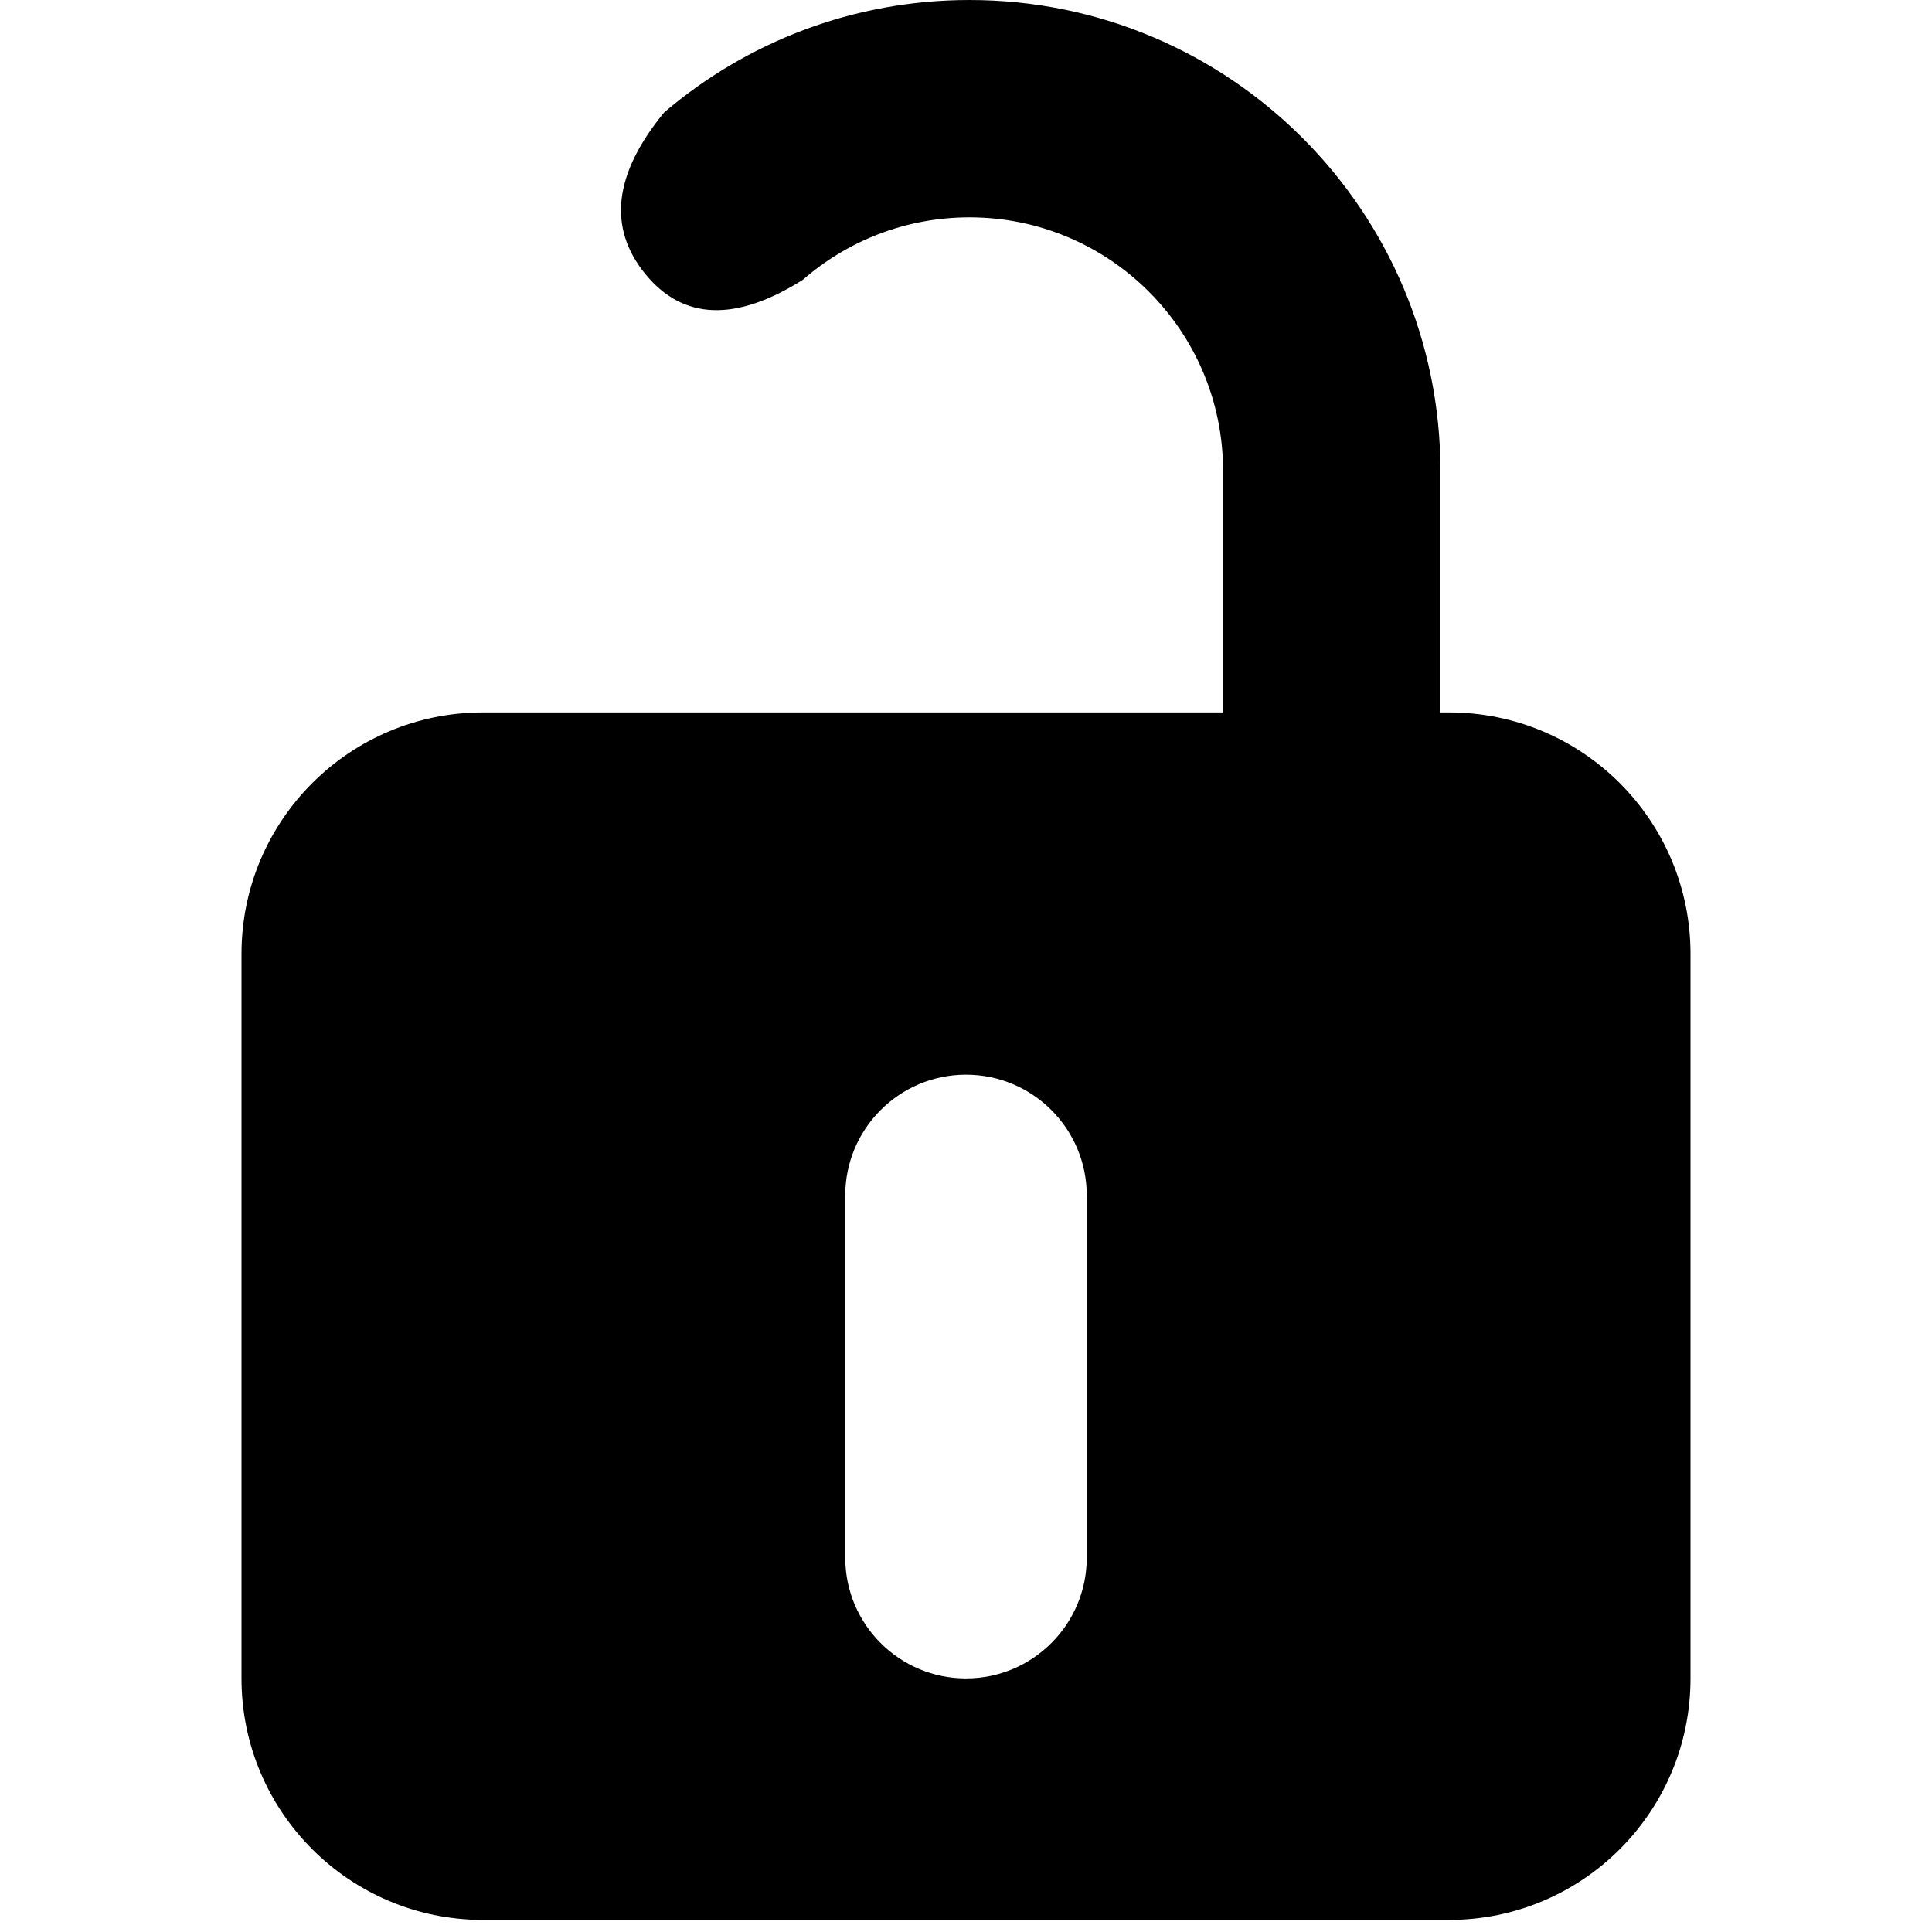
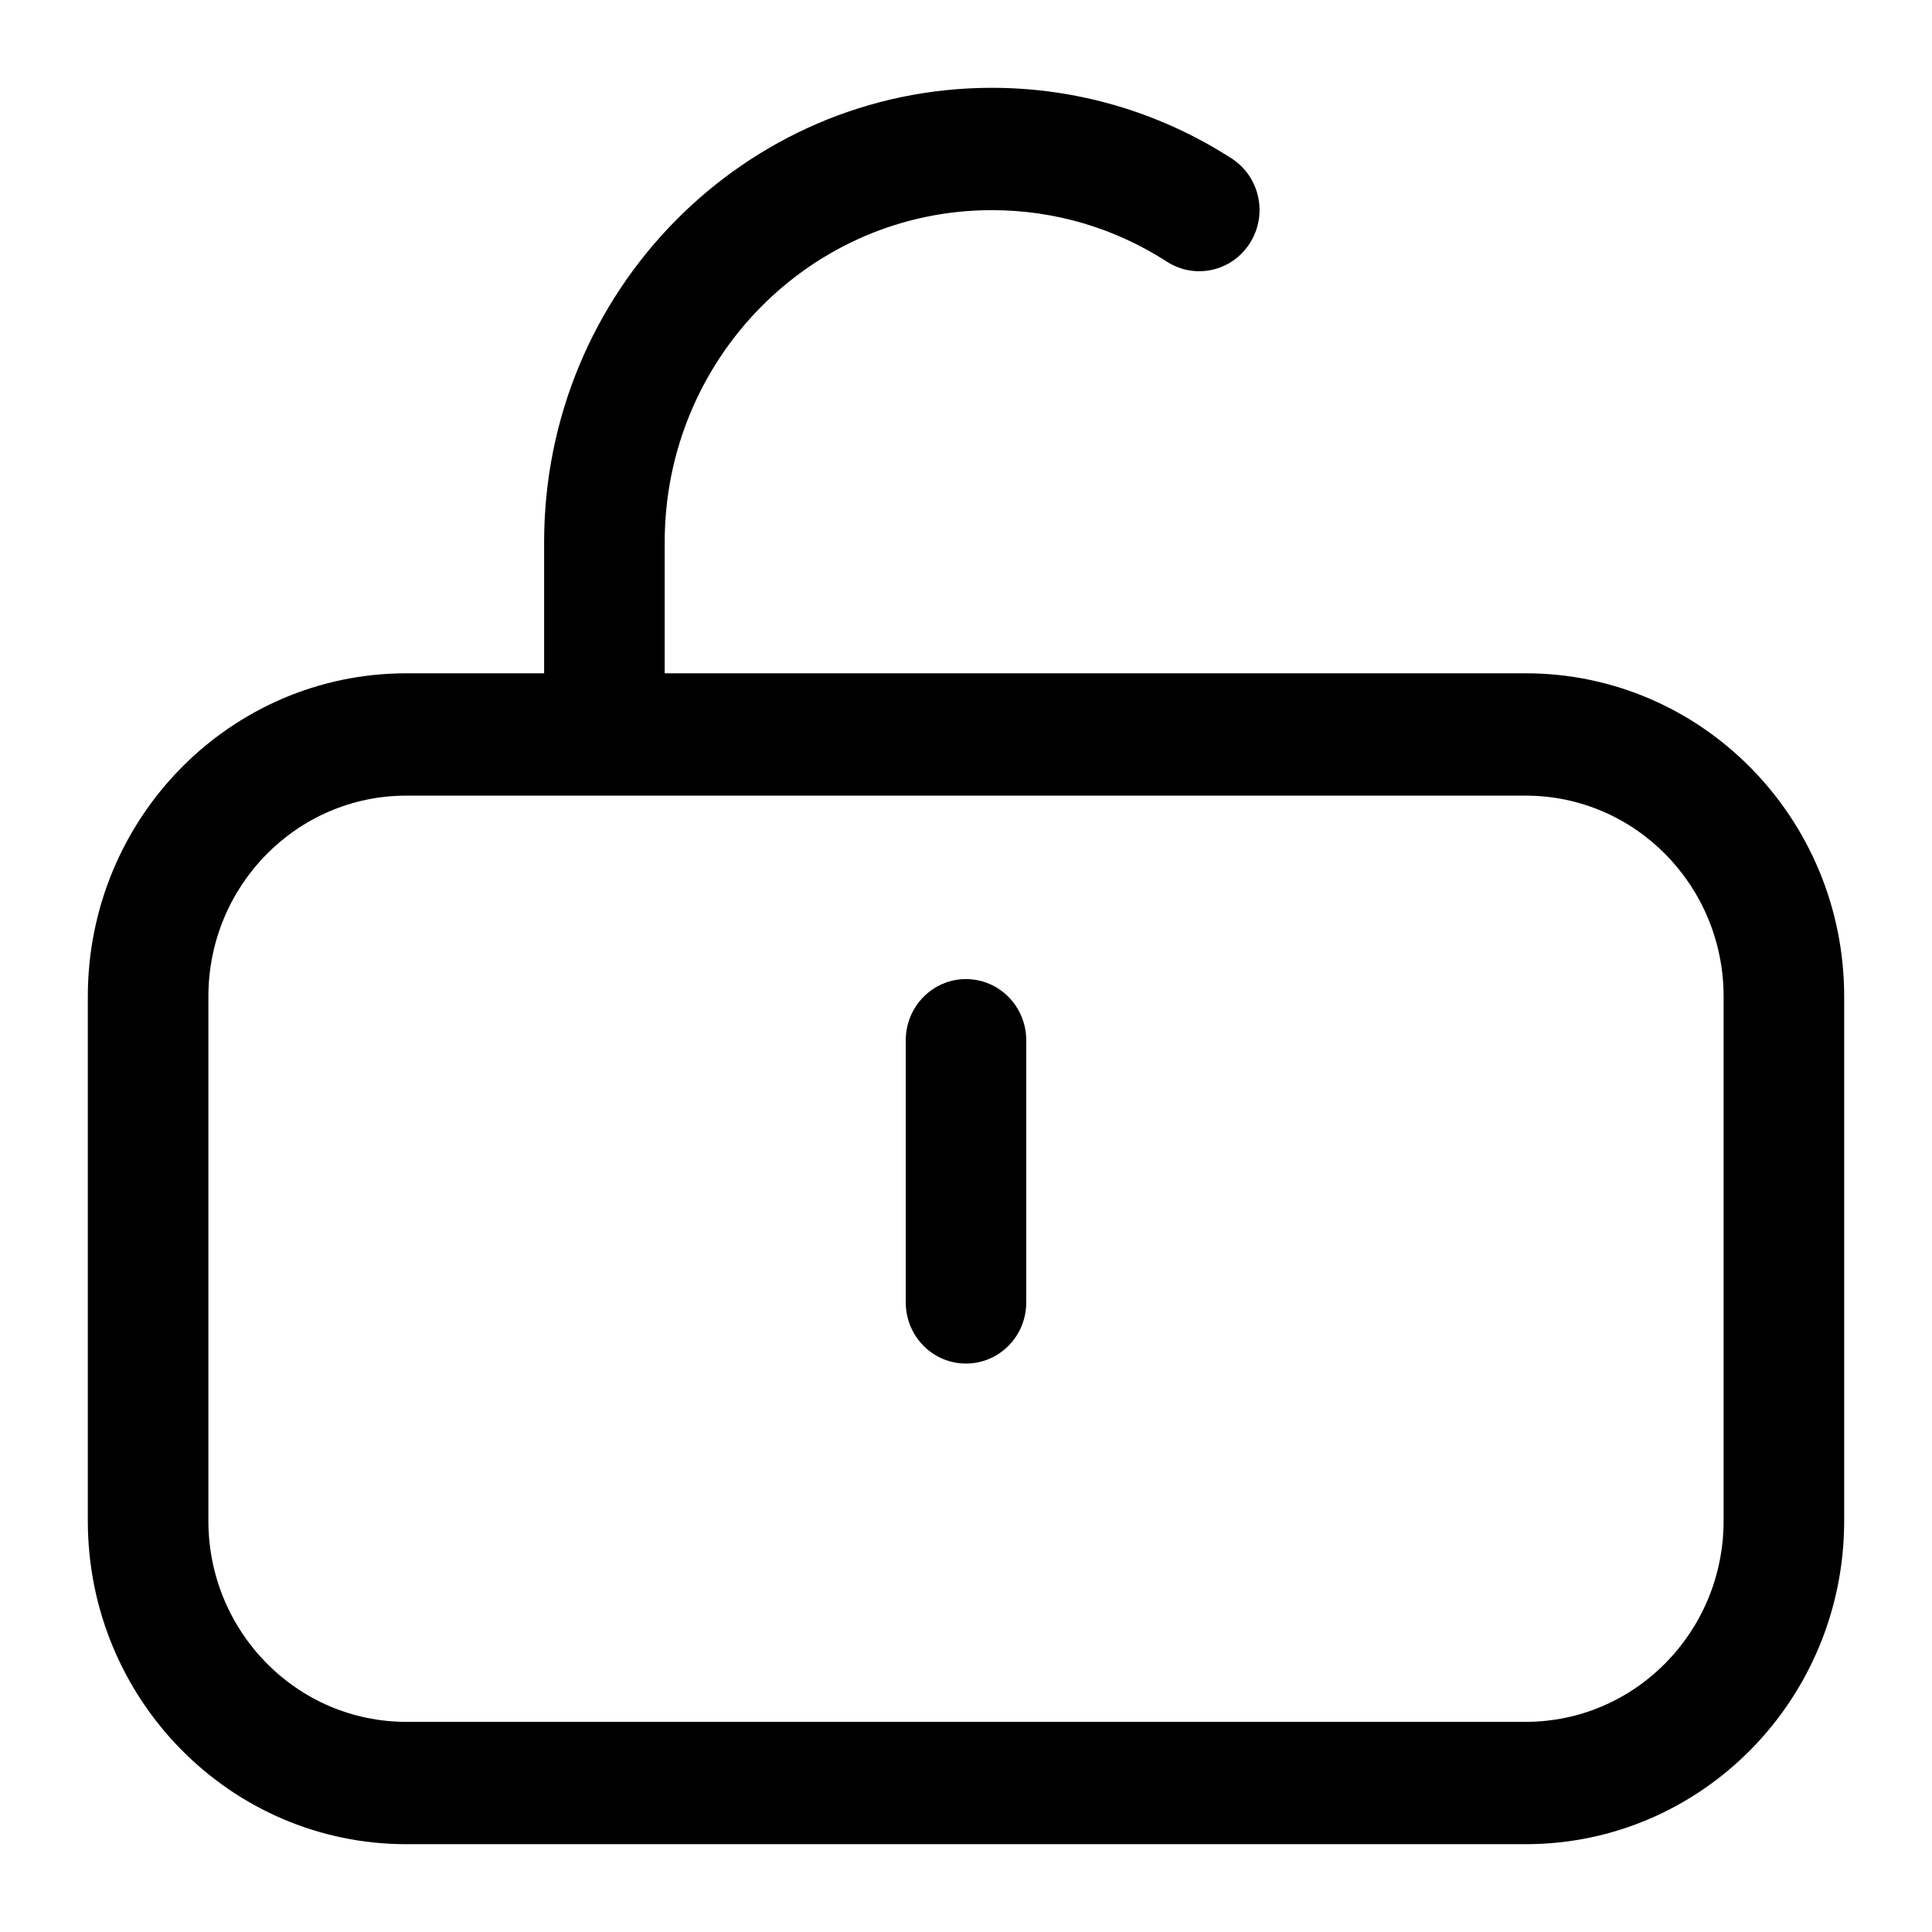
- <svg xmlns="http://www.w3.org/2000/svg" viewBox="0 0 16 16">
-   <path d="M11.929,5.9 L12,5.9 C13.105,5.9 14,6.795 14,7.9 L14,13.9 C14,15.005 13.105,15.9 12,15.9 L4,15.9 C2.895,15.9 2,15.005 2,13.9 L2,7.9 C2,6.795 2.895,5.9 4,5.9 L10.129,5.9 L10.129,3.9 C10.129,2.74 9.189,1.8 8.029,1.8 C7.501,1.8 7.018,1.995 6.649,2.317 C6.092,2.668 5.657,2.652 5.344,2.269 C5.031,1.885 5.083,1.44 5.5,0.931 C6.181,0.35 7.064,3.71258579e-13 8.029,4.40536496e-13 C10.183,4.40536496e-13 11.929,1.746 11.929,3.9 L11.929,5.9 Z M8,8.9 C7.448,8.9 7,9.348 7,9.9 L7,12.9 C7,13.452 7.448,13.9 8,13.9 C8.552,13.9 9,13.452 9,12.9 L9,9.9 C9,9.348 8.552,8.9 8,8.9 Z" />
+ <svg viewBox="0 0 22 22">
+   <g transform="translate(1, 1)">
+     <path d="M16.373,6.667 C18.376,6.667 20,8.315 20,10.348 L20,16.318 C20,18.352 18.376,20 16.373,20 L3.627,20 C1.624,20 0,18.352 0,16.318 L0,10.348 C0,8.315 1.624,6.667 3.627,6.667 L16.373,6.667 Z M16.373,8.06 L3.627,8.06 C2.382,8.06 1.373,9.084 1.373,10.348 L1.373,16.318 C1.373,17.582 2.382,18.607 3.627,18.607 L16.373,18.607 C17.618,18.607 18.627,17.582 18.627,16.318 L18.627,10.348 C18.627,9.084 17.618,8.06 16.373,8.06 Z M10,10.149 C10.379,10.149 10.686,10.461 10.686,10.846 L10.686,13.831 C10.686,14.216 10.379,14.527 10,14.527 C9.621,14.527 9.314,14.216 9.314,13.831 L9.314,10.846 C9.314,10.461 9.621,10.149 10,10.149 Z M10.294,4.55635529e-13 C11.274,4.55635529e-13 12.214,0.282 13.024,0.804 C13.344,1.01 13.439,1.44 13.235,1.765 C13.032,2.09 12.608,2.186 12.288,1.98 C11.697,1.598 11.011,1.393 10.294,1.393 C8.237,1.393 6.569,3.086 6.569,5.174 L6.569,7.242 C6.569,7.627 6.261,7.938 5.882,7.938 C5.503,7.938 5.196,7.627 5.196,7.242 L5.196,5.174 C5.196,2.317 7.479,4.54747351e-13 10.294,4.55635529e-13 Z">
+     </path>
+   </g>
</svg>
